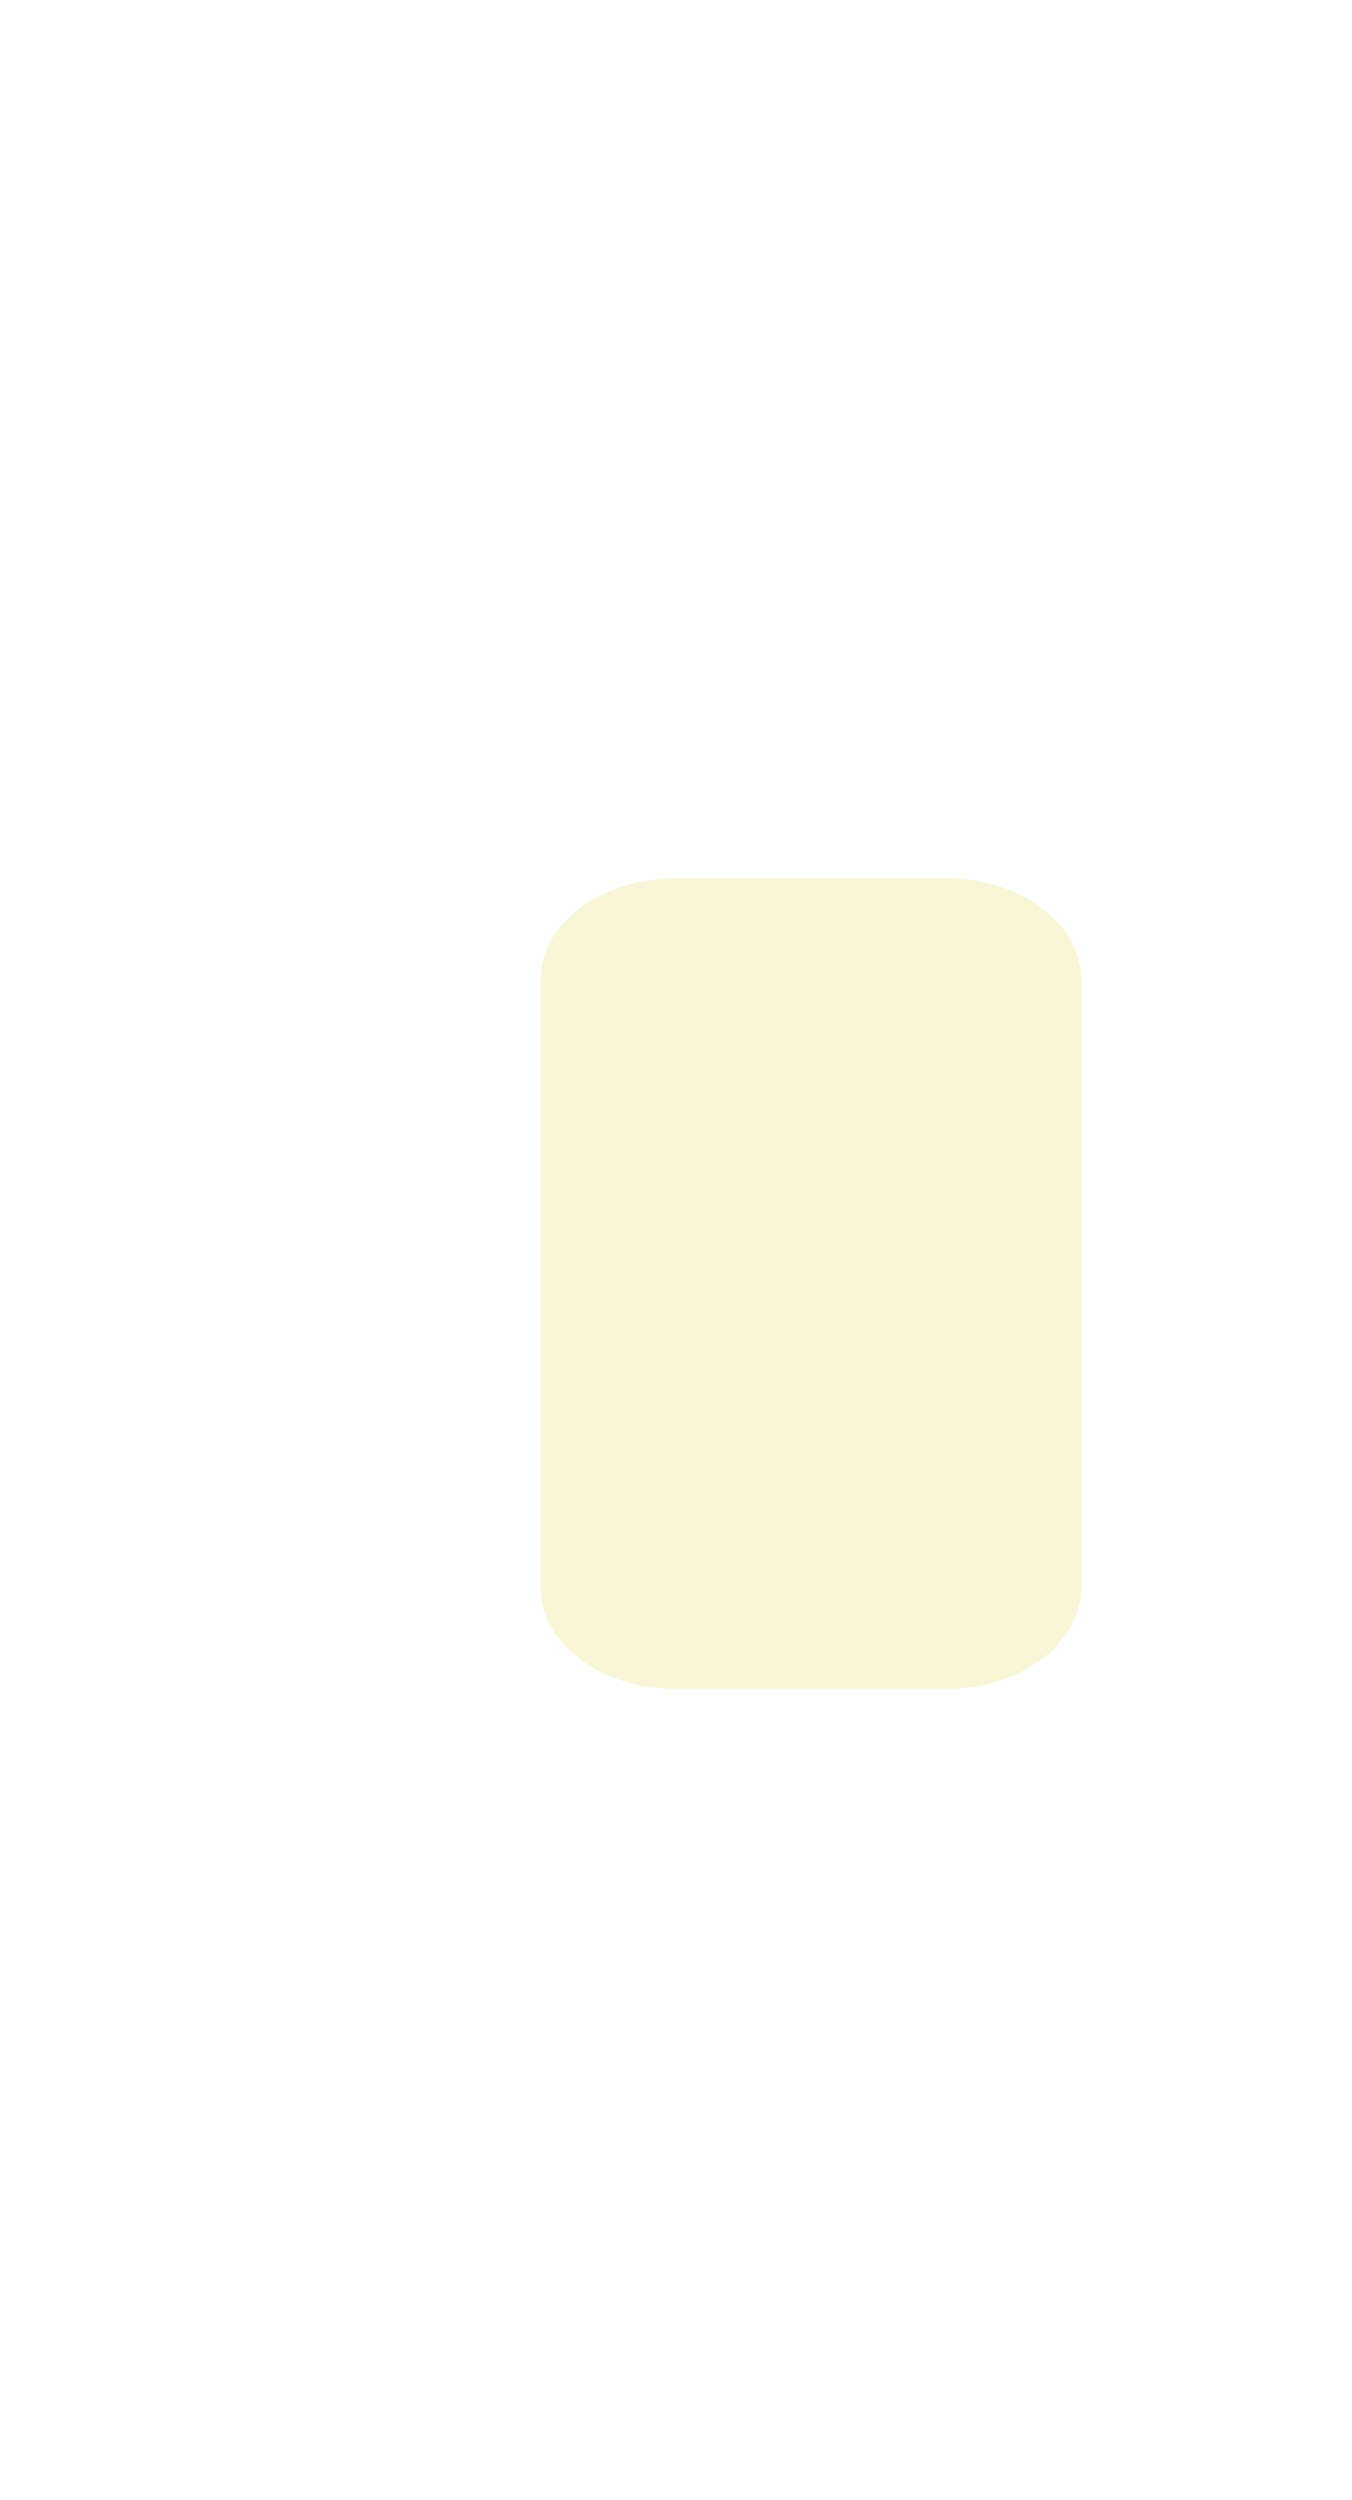
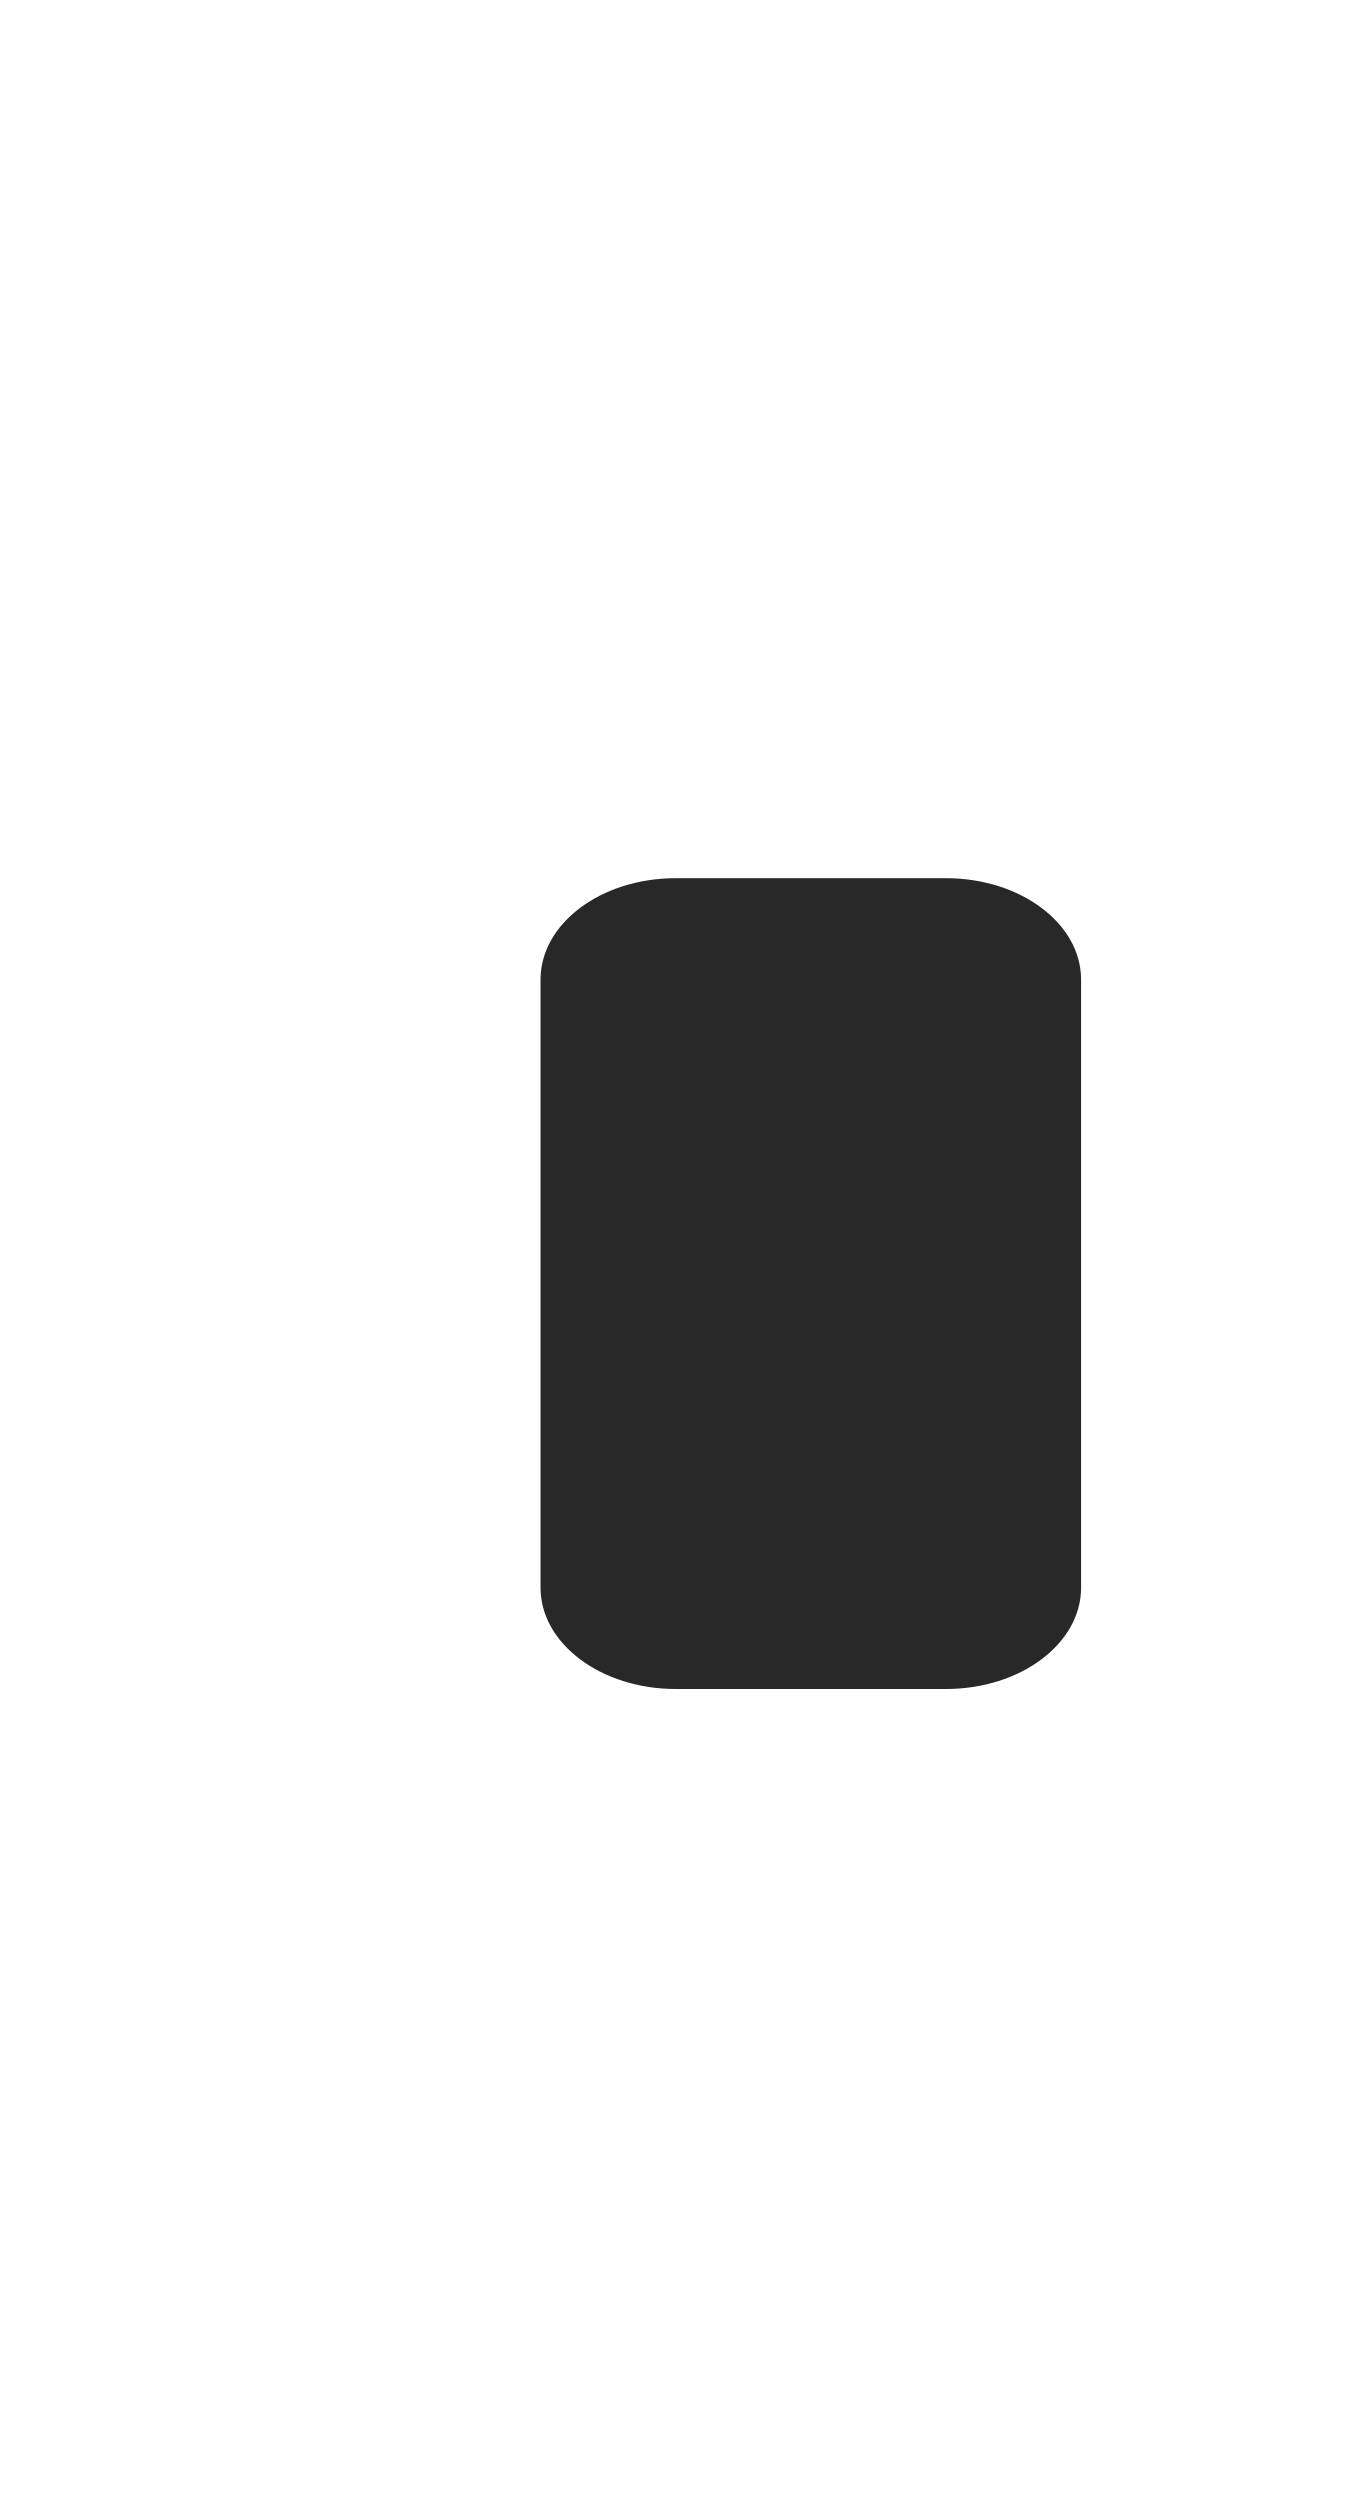
<svg xmlns="http://www.w3.org/2000/svg" width="20" height="37">
  <defs>
    <clipPath>
-       <rect y="1015.36" x="20" height="37" width="20" opacity="0.12" fill="#fb4934" color="#282828" />
+       <rect y="1015.36" x="20" height="37" width="20" opacity="0.12" fill="#689d68" color="#98971a" />
    </clipPath>
    <clipPath>
-       <rect y="1033.36" x="20" height="19" width="10" opacity="0.12" fill="#fb4934" color="#282828" />
+       <rect y="1033.36" x="20" height="19" width="10" opacity="0.12" fill="#689d68" color="#98971a" />
    </clipPath>
  </defs>
  <g transform="translate(0,-1015.362)">
    <g transform="matrix(2,0,0,1.499997,4,-530.6777)">
-       <rect rx="1" y="1039.36" x="2" height="8" width="4" fill="#f9f5d7" />
+       <rect rx="1" y="1039.36" x="2" height="8" width="4" fill="#282828" />
    </g>
  </g>
</svg>
